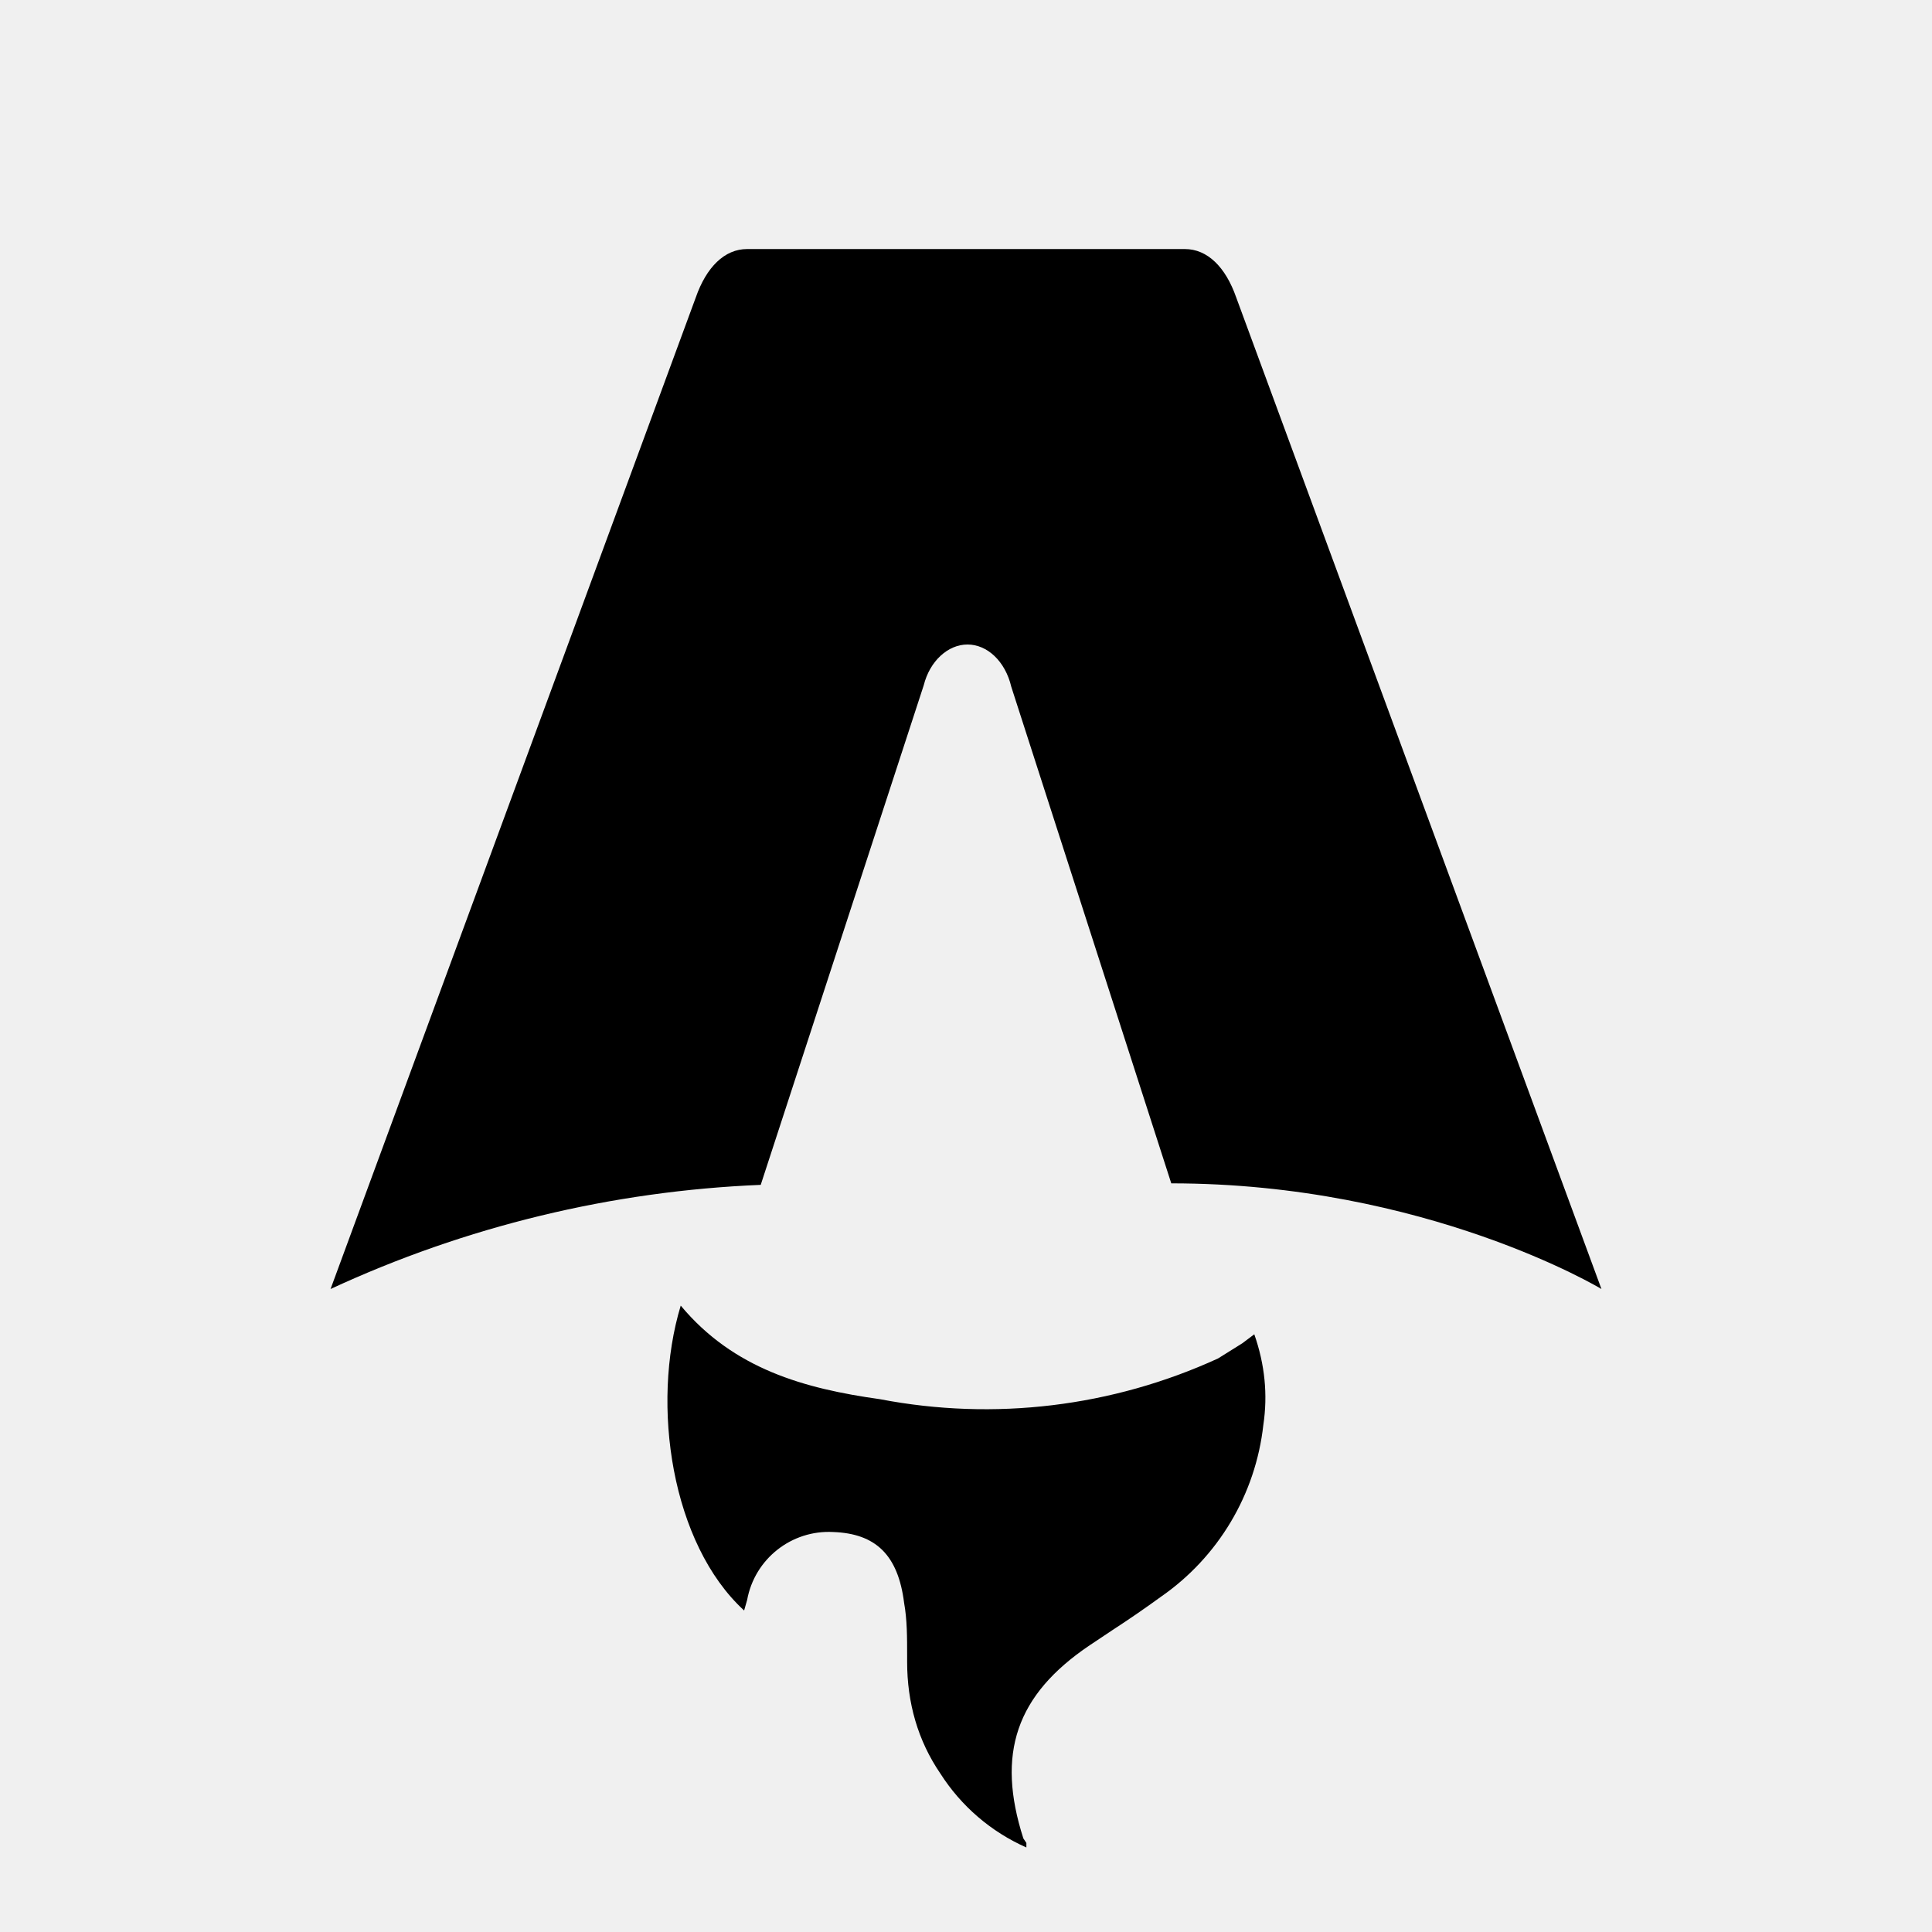
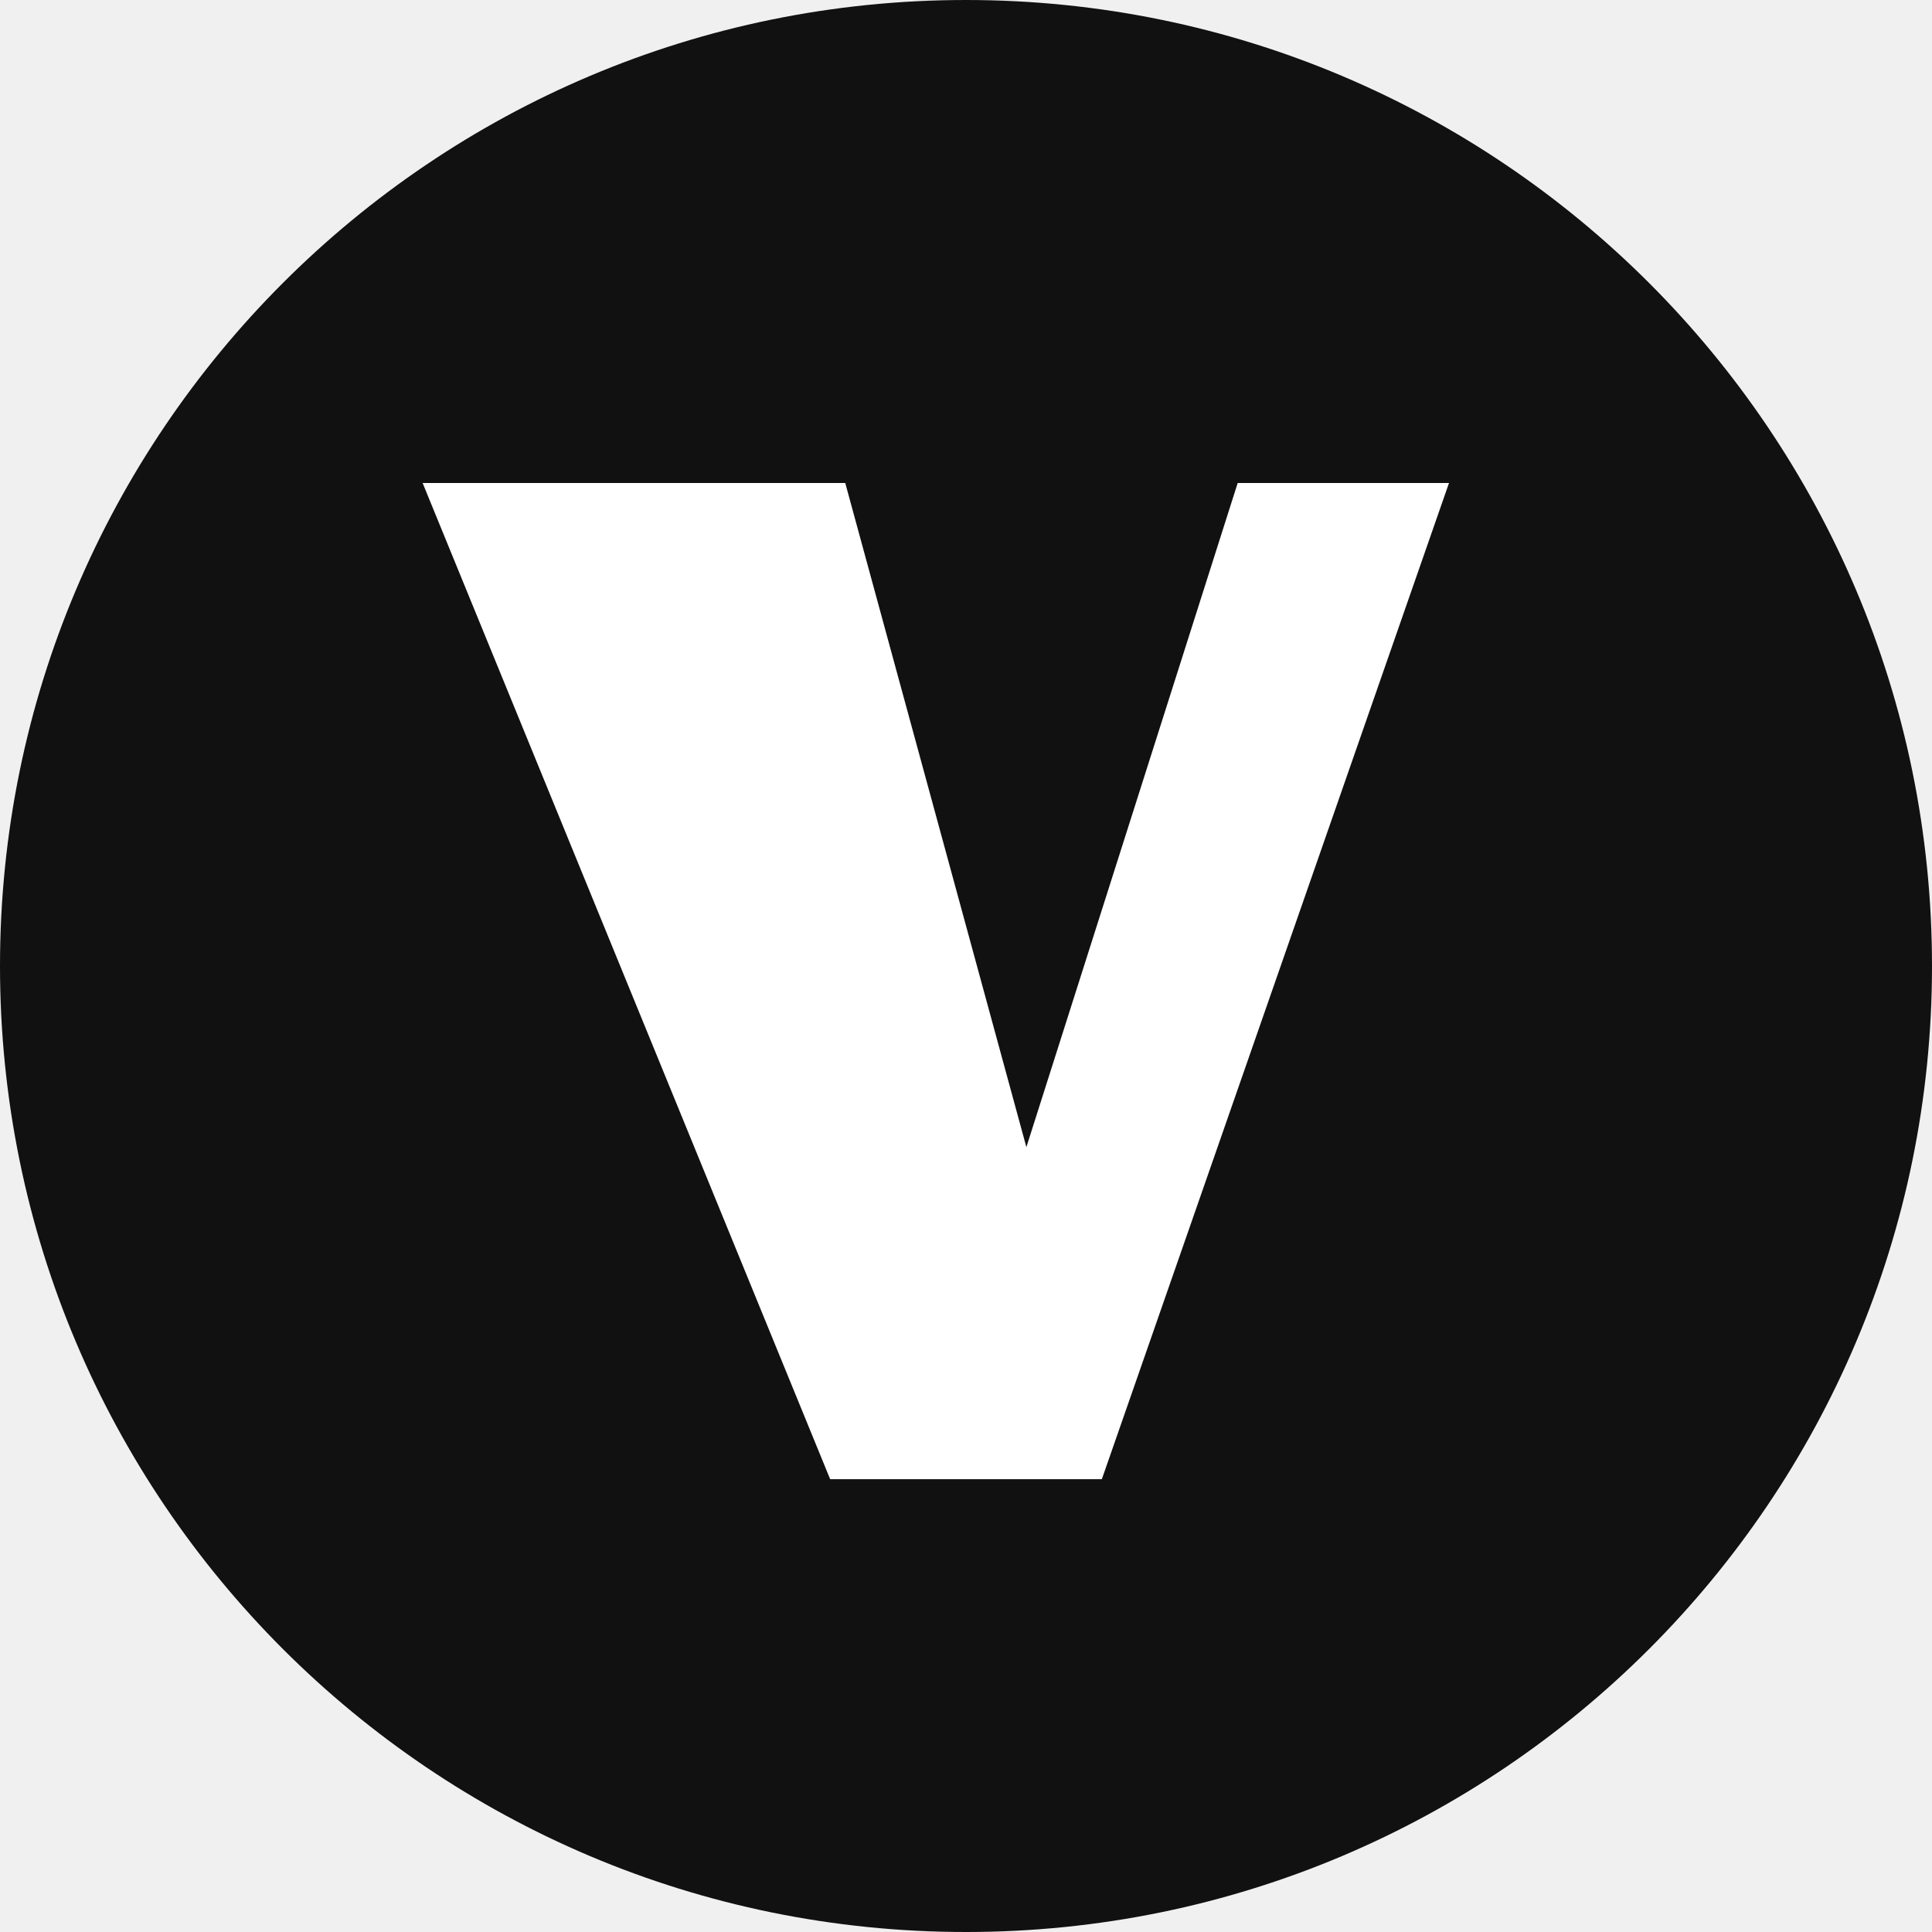
- <svg xmlns="http://www.w3.org/2000/svg" fill="none" viewBox="0 0 128 128">
-   <path d="M50.4 78.5a75.1 75.1 0 0 0-28.5 6.9l24.2-65.7c.7-2 1.9-3.2 3.4-3.2h29c1.5 0 2.7 1.2 3.4 3.2l24.2 65.7s-11.6-7-28.5-7L67 45.5c-.4-1.7-1.6-2.8-2.9-2.8-1.3 0-2.5 1.1-2.9 2.7L50.4 78.5Zm-1.1 28.2Zm-4.2-20.2c-2 6.6-.6 15.8 4.2 20.2a17.5 17.5 0 0 1 .2-.7 5.5 5.5 0 0 1 5.7-4.5c2.8.1 4.3 1.5 4.7 4.7.2 1.1.2 2.3.2 3.5v.4c0 2.7.7 5.2 2.2 7.4a13 13 0 0 0 5.7 4.9v-.3l-.2-.3c-1.8-5.6-.5-9.5 4.4-12.8l1.5-1a73 73 0 0 0 3.2-2.2 16 16 0 0 0 6.8-11.4c.3-2 .1-4-.6-6l-.8.6-1.6 1a37 37 0 0 1-22.4 2.7c-5-.7-9.7-2-13.2-6.2Z" />
+ <svg xmlns="http://www.w3.org/2000/svg" viewBox="0 0 128 128">
  <style>
-         path { fill: #000; }
+         .bg { fill: #111111; }
+         .fg { fill: #FFFFFF; }
        @media (prefers-color-scheme: dark) {
-             path { fill: #FFF; }
+             .bg { fill: #F5F5F5; }
+             .fg { fill: #111111; }
        }
    </style>
+   <circle cx="64" cy="64" r="64" class="bg" />
+   <path d="M 28 32 L 56 32 L 68 76 L 82 32 L 96 32 L 73 98 L 55 98 Z" class="fg" />
</svg>
